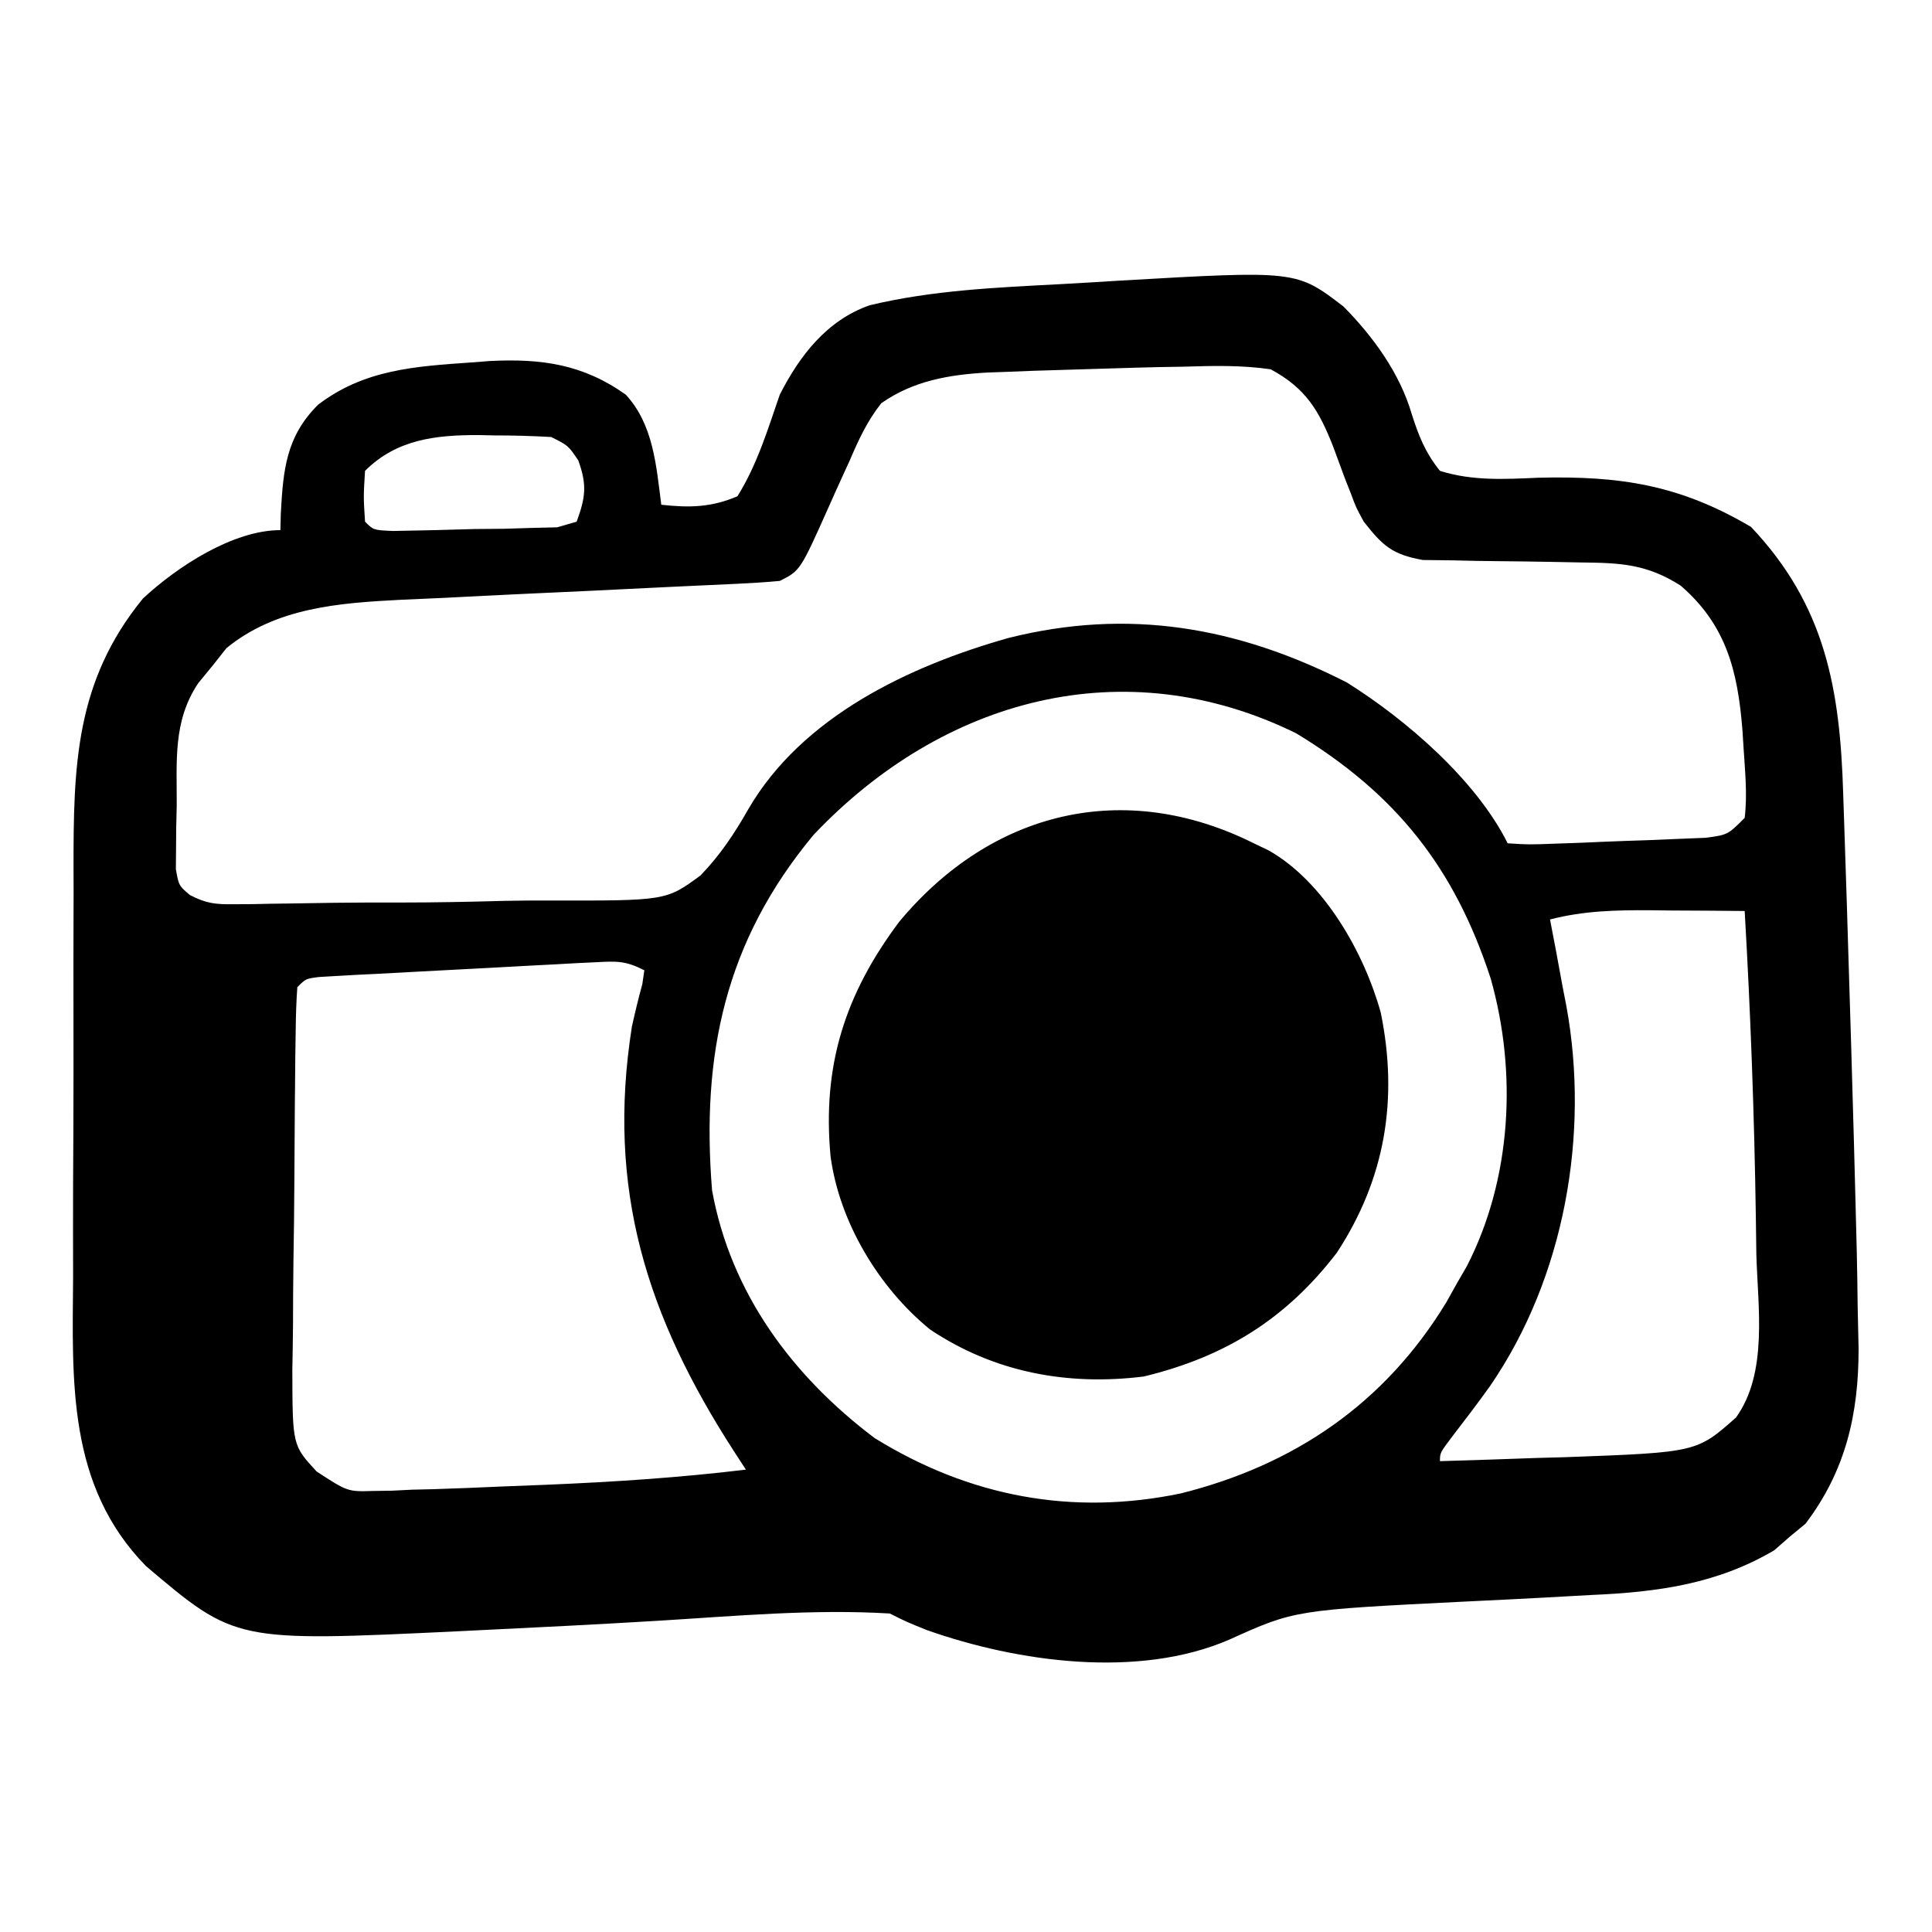
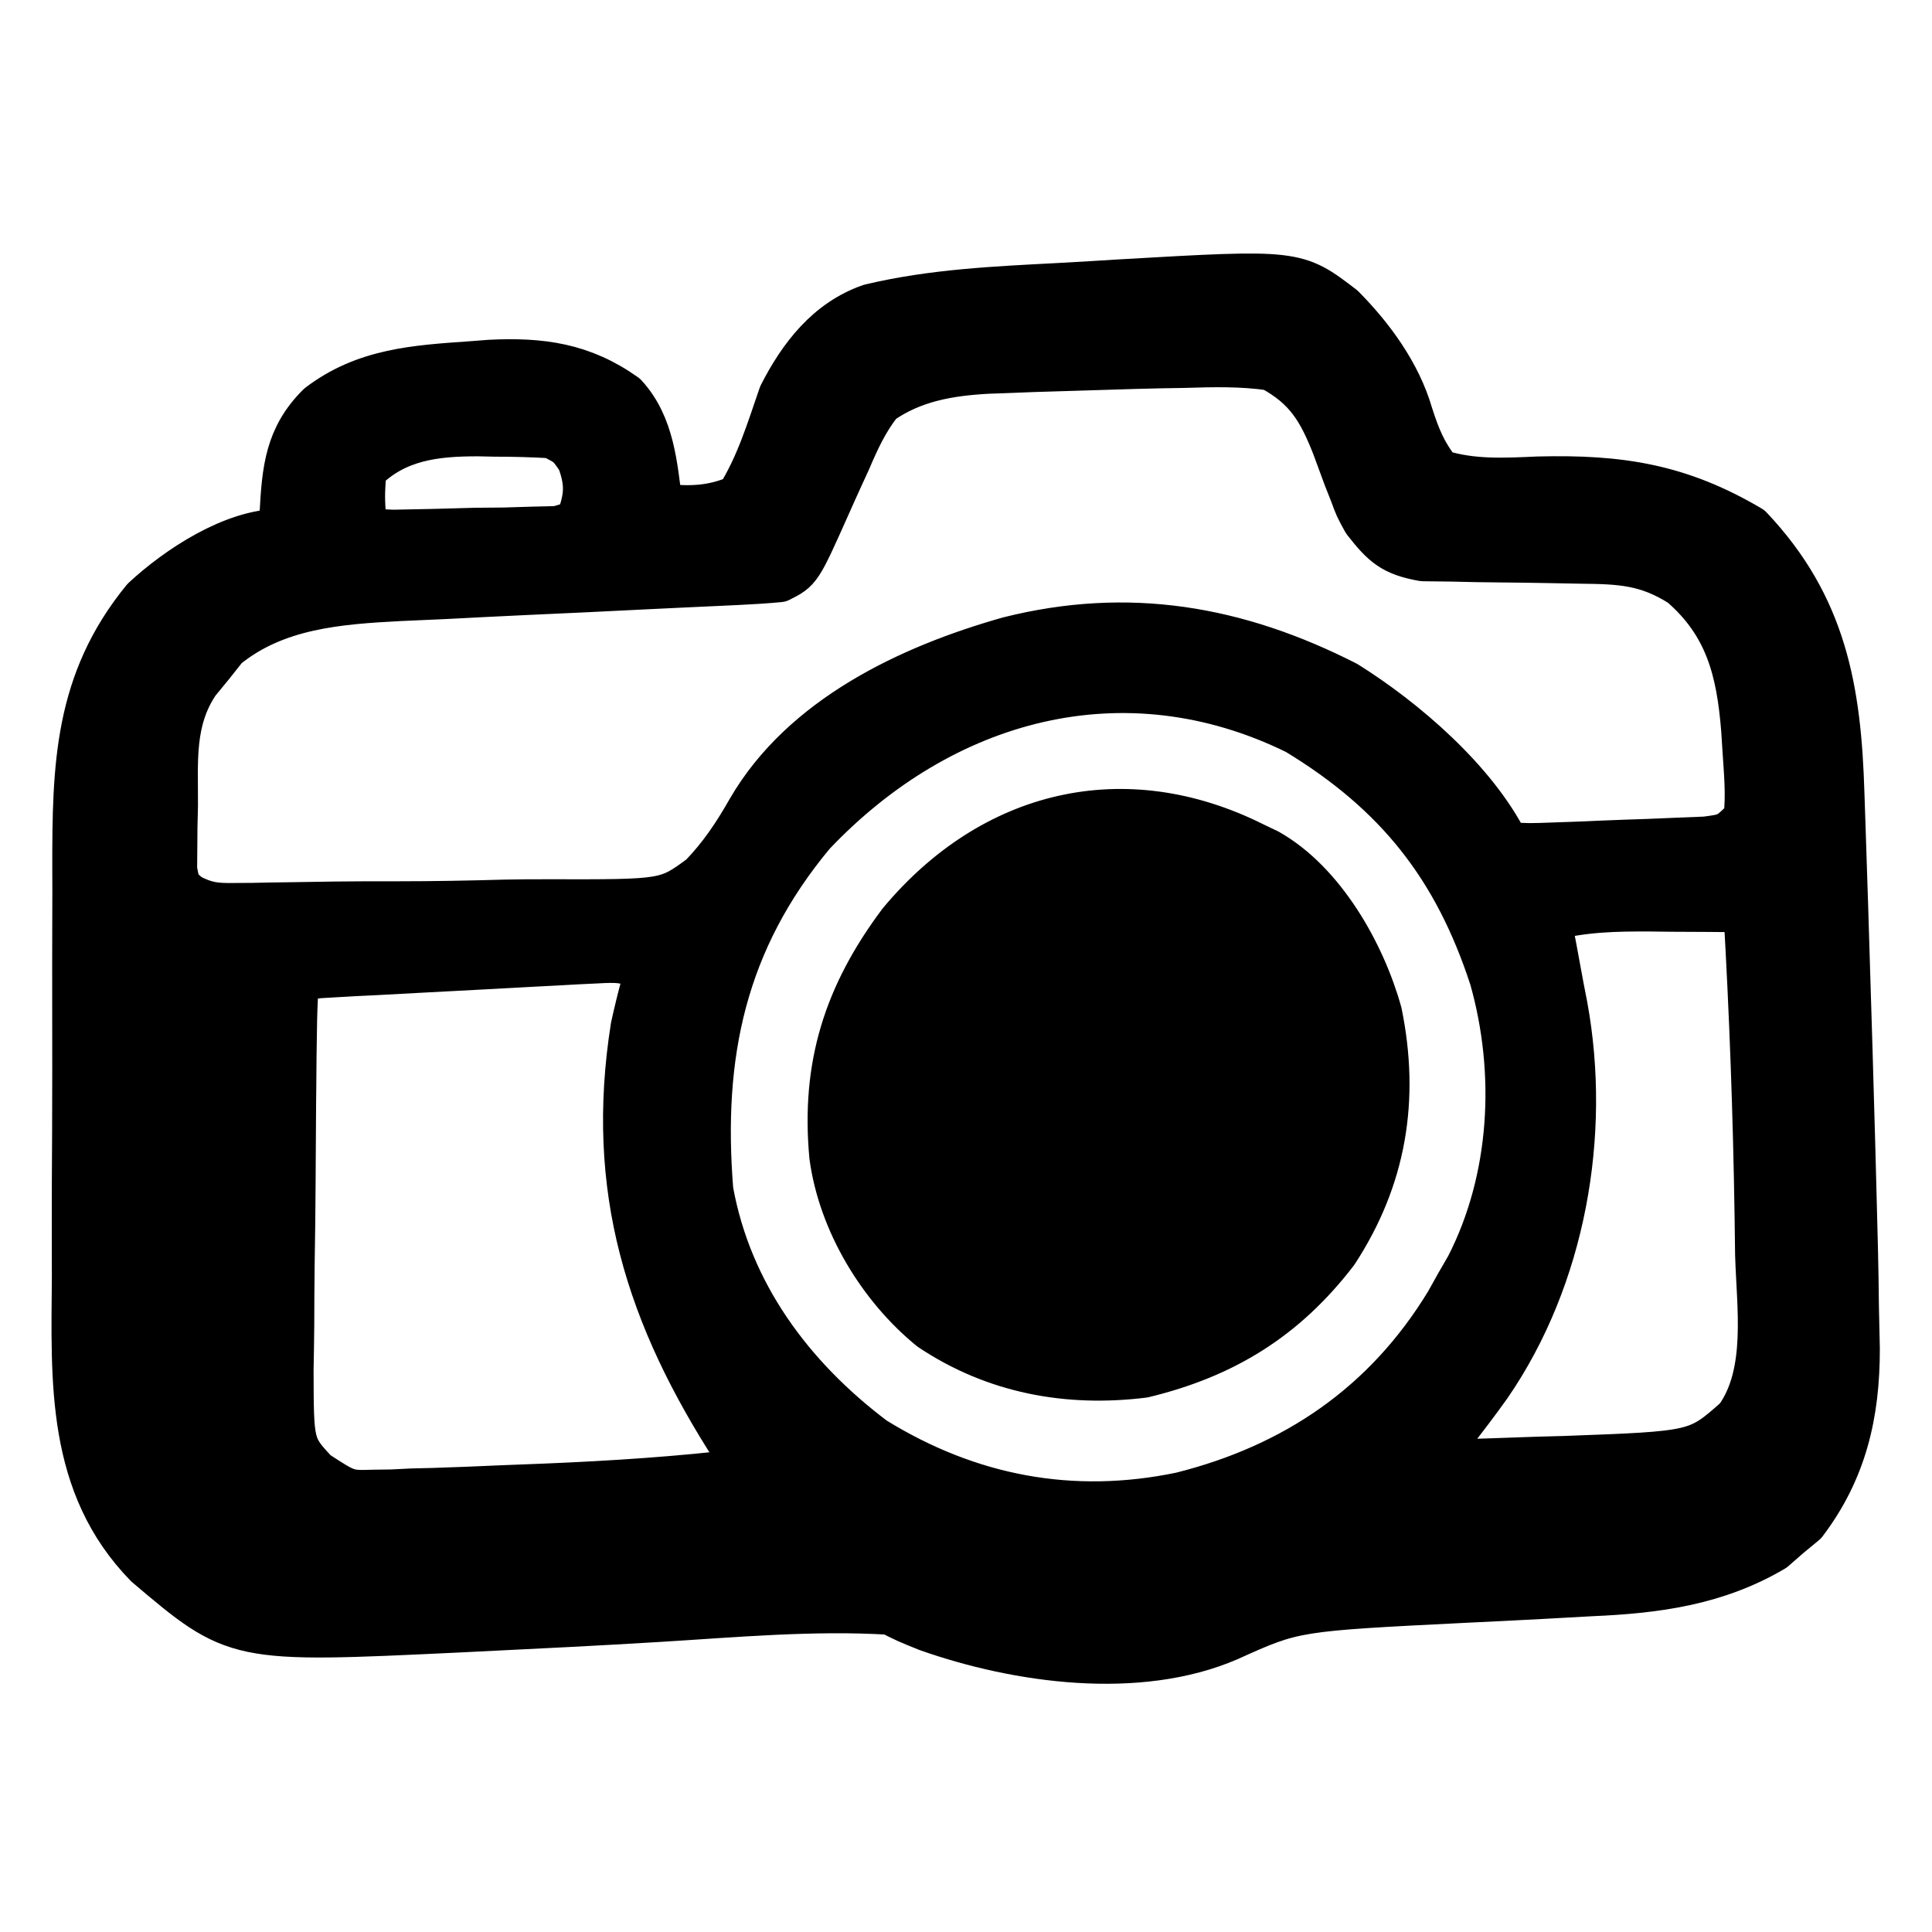
<svg xmlns="http://www.w3.org/2000/svg" viewBox="0 0 100 100">
-   <path d="M69.538 15.865 C71.071 17.415 72.460 19.325 73.069 21.428 C73.441 22.585 73.770 23.422 74.532 24.372 C76.228 24.902 77.866 24.802 79.627 24.727 C83.859 24.622 86.957 25.100 90.632 27.273 C94.492 31.347 95.241 35.688 95.403 41.077 C95.421 41.598 95.438 42.120 95.456 42.641 C95.504 44.025 95.548 45.410 95.592 46.790 C95.618 47.648 95.644 48.503 95.670 49.357 C95.776 52.669 95.872 55.985 95.964 59.302 C95.986 60.191 96.008 61.080 96.034 61.970 C96.087 63.849 96.135 65.733 96.152 67.612 C96.165 68.344 96.183 69.071 96.200 69.803 C96.205 73.194 95.530 76.133 93.449 78.871 C93.313 78.981 93.313 78.981 92.630 79.546 C92.367 79.774 92.104 80.002 91.833 80.243 C88.867 81.995 85.756 82.411 82.370 82.556 C81.524 82.604 80.679 82.648 79.838 82.696 C78.528 82.766 77.218 82.832 75.908 82.893 C67.015 83.336 67.015 83.336 63.632 84.865 C58.923 86.906 52.671 86.030 47.988 84.378 C46.932 83.953 46.932 83.953 46.056 83.515 C42.083 83.274 38.065 83.647 34.100 83.888 C30.933 84.080 27.761 84.238 24.589 84.391 C24.296 84.405 24.002 84.418 23.696 84.435 C12.183 84.983 12.183 84.983 7.552 81.057 C3.473 76.882 3.745 71.489 3.784 66.070 C3.784 65.273 3.780 64.471 3.780 63.674 C3.780 62.005 3.784 60.336 3.797 58.666 C3.806 56.533 3.806 54.404 3.802 52.270 C3.797 50.623 3.802 48.976 3.806 47.324 C3.811 46.540 3.811 45.756 3.806 44.972 C3.802 39.653 3.889 35.272 7.399 30.979 C9.164 29.336 12.060 27.439 14.513 27.439 C14.518 27.294 14.518 27.294 14.535 26.572 C14.658 24.307 14.811 22.589 16.467 20.946 C18.850 19.124 21.492 18.962 24.397 18.760 C24.716 18.734 25.032 18.712 25.356 18.686 C28.015 18.554 30.166 18.844 32.392 20.429 C33.824 21.985 33.965 24.101 34.228 26.125 C35.673 26.287 36.821 26.265 38.170 25.687 C39.196 24.039 39.730 22.252 40.361 20.429 C41.390 18.405 42.805 16.570 45.018 15.799 C48.264 15.023 51.559 14.883 54.879 14.708 C55.913 14.651 56.943 14.590 57.977 14.524 C67.102 13.998 67.102 13.998 69.538 15.865 Z M55.006 19.146 C54.003 19.172 53.000 19.207 51.997 19.251 C51.708 19.260 51.414 19.269 51.116 19.282 C49.132 19.391 47.278 19.707 45.618 20.868 C44.886 21.792 44.435 22.773 43.975 23.851 C43.914 23.982 43.914 23.982 43.607 24.653 C43.366 25.178 43.130 25.704 42.897 26.230 C41.421 29.537 41.421 29.537 40.361 30.068 C39.629 30.138 38.889 30.181 38.153 30.217 C37.693 30.238 37.233 30.260 36.755 30.282 C36.506 30.295 36.506 30.295 35.240 30.352 C34.718 30.374 34.201 30.401 33.680 30.427 C31.476 30.536 29.268 30.646 27.060 30.742 C25.711 30.804 24.362 30.874 23.012 30.944 C22.254 30.979 21.492 31.009 20.734 31.045 C17.532 31.211 14.290 31.448 11.723 33.546 C11.604 33.695 11.604 33.695 11.008 34.449 C10.886 34.597 10.886 34.597 10.268 35.351 C8.936 37.322 9.160 39.421 9.147 41.703 C9.138 42.089 9.129 42.470 9.120 42.864 C9.116 43.232 9.116 43.600 9.112 43.977 C9.107 44.314 9.107 44.647 9.103 44.993 C9.256 45.839 9.256 45.839 9.826 46.325 C10.676 46.768 11.166 46.816 12.117 46.803 C12.424 46.803 12.730 46.798 13.046 46.798 C13.374 46.790 13.707 46.785 14.049 46.777 C14.220 46.772 14.220 46.772 15.100 46.763 C15.841 46.755 16.585 46.741 17.326 46.728 C18.430 46.715 19.534 46.711 20.642 46.715 C22.473 46.715 24.305 46.680 26.136 46.628 C26.885 46.614 27.630 46.606 28.379 46.610 C34.473 46.623 34.473 46.623 36.252 45.318 C37.264 44.275 38.013 43.149 38.727 41.892 C41.513 37.090 47.064 34.470 52.203 33.020 C58.388 31.469 64.040 32.433 69.713 35.325 C72.771 37.239 76.399 40.367 78.037 43.649 C79.119 43.719 79.119 43.719 80.543 43.666 C80.793 43.657 81.042 43.649 81.301 43.640 C81.831 43.622 82.361 43.600 82.891 43.574 C83.702 43.539 84.512 43.513 85.323 43.486 C85.840 43.465 86.352 43.443 86.865 43.421 C87.101 43.412 87.101 43.412 88.288 43.364 C89.428 43.210 89.428 43.210 90.304 42.334 C90.448 41.151 90.326 39.960 90.251 38.773 C90.229 38.435 90.207 38.098 90.185 37.747 C89.940 34.729 89.353 32.354 86.992 30.313 C85.244 29.196 83.890 29.134 81.857 29.113 C81.314 29.104 80.766 29.091 80.219 29.082 C79.360 29.064 78.501 29.056 77.643 29.047 C76.810 29.042 75.982 29.025 75.150 29.003 C74.655 28.999 74.160 28.990 73.647 28.985 C72.061 28.701 71.571 28.254 70.589 27.001 C70.186 26.265 70.186 26.265 69.924 25.551 C69.818 25.284 69.713 25.021 69.608 24.753 C69.407 24.206 69.205 23.663 69.004 23.115 C68.272 21.257 67.597 20.097 65.770 19.115 C64.268 18.896 62.796 18.931 61.280 18.979 C60.855 18.984 60.430 18.993 59.992 19.001 C58.327 19.036 56.667 19.102 55.006 19.146 Z M18.894 24.372 C18.811 25.713 18.811 25.713 18.894 27.001 C19.332 27.439 19.332 27.439 20.340 27.483 C21.759 27.461 23.174 27.426 24.589 27.382 C24.839 27.382 24.839 27.382 26.092 27.369 C26.565 27.356 27.034 27.338 27.520 27.325 C27.739 27.321 27.739 27.321 28.839 27.294 C29.172 27.198 29.505 27.102 29.847 27.001 C30.311 25.739 30.390 25.095 29.930 23.825 C29.408 23.058 29.408 23.058 28.532 22.620 C27.542 22.563 26.570 22.537 25.575 22.537 C25.308 22.532 25.045 22.528 24.769 22.519 C22.552 22.515 20.528 22.738 18.894 24.372 Z M42.113 43.210 C37.522 48.726 36.291 54.605 36.856 61.610 C37.816 66.920 41.009 71.227 45.276 74.438 C50.179 77.469 55.497 78.468 61.118 77.299 C66.997 75.827 71.676 72.646 74.865 67.402 C75.045 67.082 75.224 66.758 75.408 66.429 C75.579 66.136 75.750 65.838 75.925 65.536 C78.252 61.001 78.528 55.503 77.161 50.658 C75.290 44.910 72.259 41.090 67.085 37.953 C58.187 33.585 48.794 36.157 42.113 43.210 Z M80.228 47.591 C80.324 48.086 80.420 48.586 80.517 49.098 C80.639 49.764 80.762 50.430 80.885 51.096 C80.950 51.420 81.012 51.749 81.077 52.082 C82.287 58.719 80.981 66.140 77.117 71.752 C76.504 72.611 75.868 73.443 75.224 74.280 C74.532 75.191 74.532 75.191 74.532 75.629 C76.215 75.581 77.892 75.524 79.570 75.463 C80.044 75.450 80.517 75.437 81.003 75.424 C87.820 75.174 87.820 75.174 89.857 73.369 C91.522 71.051 90.983 67.639 90.908 64.922 C90.900 64.274 90.891 63.626 90.882 62.982 C90.803 57.703 90.610 52.424 90.304 47.153 C89.038 47.140 87.767 47.131 86.497 47.127 C86.142 47.123 85.783 47.118 85.415 47.114 C83.627 47.105 81.976 47.140 80.228 47.591 Z M30.854 49.804 C30.688 49.813 30.688 49.813 29.851 49.852 C29.492 49.874 29.132 49.896 28.764 49.913 C28.396 49.935 28.028 49.953 27.652 49.970 C26.876 50.014 26.096 50.053 25.321 50.097 C24.129 50.163 22.933 50.224 21.742 50.286 C20.988 50.325 20.235 50.365 19.481 50.408 C19.122 50.426 18.763 50.443 18.395 50.461 C18.062 50.483 17.733 50.500 17.392 50.518 C17.102 50.535 16.809 50.553 16.507 50.570 C15.828 50.658 15.828 50.658 15.389 51.096 C15.337 51.823 15.315 52.551 15.306 53.282 C15.297 53.747 15.293 54.215 15.284 54.697 C15.280 55.210 15.276 55.722 15.271 56.235 C15.267 56.493 15.267 56.752 15.262 57.019 C15.254 58.382 15.245 59.749 15.236 61.115 C15.232 62.526 15.210 63.932 15.188 65.343 C15.175 66.425 15.166 67.512 15.166 68.594 C15.162 69.365 15.144 70.136 15.131 70.907 C15.140 74.815 15.140 74.815 16.393 76.168 C17.996 77.211 17.996 77.211 19.306 77.172 C19.630 77.167 19.954 77.163 20.287 77.158 C20.463 77.150 20.463 77.150 21.330 77.106 C21.694 77.097 22.053 77.088 22.425 77.080 C23.586 77.045 24.747 76.996 25.904 76.944 C26.692 76.913 27.476 76.882 28.261 76.852 C31.730 76.707 35.165 76.484 38.608 76.068 C38.508 75.914 38.508 75.914 38.000 75.134 C33.470 68.129 31.380 61.540 32.707 53.138 C32.869 52.402 33.045 51.670 33.246 50.943 C33.281 50.706 33.316 50.465 33.351 50.220 C32.366 49.725 31.941 49.747 30.854 49.804 Z M64.895 43.648 C65.149 43.770 65.403 43.889 65.662 44.016 C68.523 45.632 70.604 49.299 71.467 52.410 C72.382 56.882 71.708 61.005 69.193 64.843 C66.560 68.273 63.414 70.227 59.200 71.248 C55.257 71.738 51.463 71.037 48.138 68.812 C45.492 66.656 43.450 63.270 42.990 59.857 C42.552 55.165 43.731 51.463 46.548 47.704 C51.332 41.965 58.188 40.305 64.895 43.648 Z" fill="currentColor" fill-rule="evenodd" />
+   <path d="M69.538 15.865 C71.071 17.415 72.460 19.325 73.069 21.428 C73.441 22.585 73.770 23.422 74.532 24.372 C76.228 24.902 77.866 24.802 79.627 24.727 C83.859 24.622 86.957 25.100 90.632 27.273 C94.492 31.347 95.241 35.688 95.403 41.077 C95.421 41.598 95.438 42.120 95.456 42.641 C95.504 44.025 95.548 45.410 95.592 46.790 C95.618 47.648 95.644 48.503 95.670 49.357 C95.776 52.669 95.872 55.985 95.964 59.302 C95.986 60.191 96.008 61.080 96.034 61.970 C96.087 63.849 96.135 65.733 96.152 67.612 C96.165 68.344 96.183 69.071 96.200 69.803 C96.205 73.194 95.530 76.133 93.449 78.871 C93.313 78.981 93.313 78.981 92.630 79.546 C92.367 79.774 92.104 80.002 91.833 80.243 C88.867 81.995 85.756 82.411 82.370 82.556 C81.524 82.604 80.679 82.648 79.838 82.696 C78.528 82.766 77.218 82.832 75.908 82.893 C67.015 83.336 67.015 83.336 63.632 84.865 C58.923 86.906 52.671 86.030 47.988 84.378 C46.932 83.953 46.932 83.953 46.056 83.515 C42.083 83.274 38.065 83.647 34.100 83.888 C30.933 84.080 27.761 84.238 24.589 84.391 C24.296 84.405 24.002 84.418 23.696 84.435 C12.183 84.983 12.183 84.983 7.552 81.057 C3.473 76.882 3.745 71.489 3.784 66.070 C3.784 65.273 3.780 64.471 3.780 63.674 C3.780 62.005 3.784 60.336 3.797 58.666 C3.806 56.533 3.806 54.404 3.802 52.270 C3.797 50.623 3.802 48.976 3.806 47.324 C3.811 46.540 3.811 45.756 3.806 44.972 C3.802 39.653 3.889 35.272 7.399 30.979 C9.164 29.336 12.060 27.439 14.513 27.439 C14.518 27.294 14.518 27.294 14.535 26.572 C14.658 24.307 14.811 22.589 16.467 20.946 C18.850 19.124 21.492 18.962 24.397 18.760 C24.716 18.734 25.032 18.712 25.356 18.686 C28.015 18.554 30.166 18.844 32.392 20.429 C33.824 21.985 33.965 24.101 34.228 26.125 C35.673 26.287 36.821 26.265 38.170 25.687 C39.196 24.039 39.730 22.252 40.361 20.429 C41.390 18.405 42.805 16.570 45.018 15.799 C48.264 15.023 51.559 14.883 54.879 14.708 C55.913 14.651 56.943 14.590 57.977 14.524 C67.102 13.998 67.102 13.998 69.538 15.865 Z M55.006 19.146 C54.003 19.172 53.000 19.207 51.997 19.251 C51.708 19.260 51.414 19.269 51.116 19.282 C49.132 19.391 47.278 19.707 45.618 20.868 C44.886 21.792 44.435 22.773 43.975 23.851 C43.914 23.982 43.914 23.982 43.607 24.653 C43.366 25.178 43.130 25.704 42.897 26.230 C41.421 29.537 41.421 29.537 40.361 30.068 C39.629 30.138 38.889 30.181 38.153 30.217 C37.693 30.238 37.233 30.260 36.755 30.282 C36.506 30.295 36.506 30.295 35.240 30.352 C34.718 30.374 34.201 30.401 33.680 30.427 C31.476 30.536 29.268 30.646 27.060 30.742 C25.711 30.804 24.362 30.874 23.012 30.944 C22.254 30.979 21.492 31.009 20.734 31.045 C17.532 31.211 14.290 31.448 11.723 33.546 C11.604 33.695 11.604 33.695 11.008 34.449 C10.886 34.597 10.886 34.597 10.268 35.351 C8.936 37.322 9.160 39.421 9.147 41.703 C9.138 42.089 9.129 42.470 9.120 42.864 C9.116 43.232 9.116 43.600 9.112 43.977 C9.107 44.314 9.107 44.647 9.103 44.993 C9.256 45.839 9.256 45.839 9.826 46.325 C10.676 46.768 11.166 46.816 12.117 46.803 C12.424 46.803 12.730 46.798 13.046 46.798 C13.374 46.790 13.707 46.785 14.049 46.777 C14.220 46.772 14.220 46.772 15.100 46.763 C15.841 46.755 16.585 46.741 17.326 46.728 C18.430 46.715 19.534 46.711 20.642 46.715 C22.473 46.715 24.305 46.680 26.136 46.628 C26.885 46.614 27.630 46.606 28.379 46.610 C34.473 46.623 34.473 46.623 36.252 45.318 C37.264 44.275 38.013 43.149 38.727 41.892 C41.513 37.090 47.064 34.470 52.203 33.020 C58.388 31.469 64.040 32.433 69.713 35.325 C72.771 37.239 76.399 40.367 78.037 43.649 C79.119 43.719 79.119 43.719 80.543 43.666 C80.793 43.657 81.042 43.649 81.301 43.640 C81.831 43.622 82.361 43.600 82.891 43.574 C83.702 43.539 84.512 43.513 85.323 43.486 C85.840 43.465 86.352 43.443 86.865 43.421 C87.101 43.412 87.101 43.412 88.288 43.364 C89.428 43.210 89.428 43.210 90.304 42.334 C90.448 41.151 90.326 39.960 90.251 38.773 C90.229 38.435 90.207 38.098 90.185 37.747 C89.940 34.729 89.353 32.354 86.992 30.313 C85.244 29.196 83.890 29.134 81.857 29.113 C81.314 29.104 80.766 29.091 80.219 29.082 C79.360 29.064 78.501 29.056 77.643 29.047 C76.810 29.042 75.982 29.025 75.150 29.003 C74.655 28.999 74.160 28.990 73.647 28.985 C72.061 28.701 71.571 28.254 70.589 27.001 C70.186 26.265 70.186 26.265 69.924 25.551 C69.818 25.284 69.713 25.021 69.608 24.753 C69.407 24.206 69.205 23.663 69.004 23.115 C68.272 21.257 67.597 20.097 65.770 19.115 C64.268 18.896 62.796 18.931 61.280 18.979 C60.855 18.984 60.430 18.993 59.992 19.001 C58.327 19.036 56.667 19.102 55.006 19.146 Z M18.894 24.372 C18.811 25.713 18.811 25.713 18.894 27.001 C19.332 27.439 19.332 27.439 20.340 27.483 C21.759 27.461 23.174 27.426 24.589 27.382 C24.839 27.382 24.839 27.382 26.092 27.369 C26.565 27.356 27.034 27.338 27.520 27.325 C27.739 27.321 27.739 27.321 28.839 27.294 C29.172 27.198 29.505 27.102 29.847 27.001 C30.311 25.739 30.390 25.095 29.930 23.825 C29.408 23.058 29.408 23.058 28.532 22.620 C27.542 22.563 26.570 22.537 25.575 22.537 C25.308 22.532 25.045 22.528 24.769 22.519 C22.552 22.515 20.528 22.738 18.894 24.372 Z M42.113 43.210 C37.522 48.726 36.291 54.605 36.856 61.610 C37.816 66.920 41.009 71.227 45.276 74.438 C50.179 77.469 55.497 78.468 61.118 77.299 C66.997 75.827 71.676 72.646 74.865 67.402 C75.045 67.082 75.224 66.758 75.408 66.429 C75.579 66.136 75.750 65.838 75.925 65.536 C78.252 61.001 78.528 55.503 77.161 50.658 C75.290 44.910 72.259 41.090 67.085 37.953 C58.187 33.585 48.794 36.157 42.113 43.210 Z M80.228 47.591 C80.324 48.086 80.420 48.586 80.517 49.098 C80.639 49.764 80.762 50.430 80.885 51.096 C80.950 51.420 81.012 51.749 81.077 52.082 C82.287 58.719 80.981 66.140 77.117 71.752 C76.504 72.611 75.868 73.443 75.224 74.280 C74.532 75.191 74.532 75.191 74.532 75.629 C76.215 75.581 77.892 75.524 79.570 75.463 C80.044 75.450 80.517 75.437 81.003 75.424 C87.820 75.174 87.820 75.174 89.857 73.369 C91.522 71.051 90.983 67.639 90.908 64.922 C90.900 64.274 90.891 63.626 90.882 62.982 C90.803 57.703 90.610 52.424 90.304 47.153 C89.038 47.140 87.767 47.131 86.497 47.127 C86.142 47.123 85.783 47.118 85.415 47.114 C83.627 47.105 81.976 47.140 80.228 47.591 Z M30.854 49.804 C30.688 49.813 30.688 49.813 29.851 49.852 C29.492 49.874 29.132 49.896 28.764 49.913 C28.396 49.935 28.028 49.953 27.652 49.970 C26.876 50.014 26.096 50.053 25.321 50.097 C24.129 50.163 22.933 50.224 21.742 50.286 C20.988 50.325 20.235 50.365 19.481 50.408 C19.122 50.426 18.763 50.443 18.395 50.461 C18.062 50.483 17.733 50.500 17.392 50.518 C17.102 50.535 16.809 50.553 16.507 50.570 C15.828 50.658 15.828 50.658 15.389 51.096 C15.337 51.823 15.315 52.551 15.306 53.282 C15.297 53.747 15.293 54.215 15.284 54.697 C15.280 55.210 15.276 55.722 15.271 56.235 C15.267 56.493 15.267 56.752 15.262 57.019 C15.254 58.382 15.245 59.749 15.236 61.115 C15.232 62.526 15.210 63.932 15.188 65.343 C15.175 66.425 15.166 67.512 15.166 68.594 C15.162 69.365 15.144 70.136 15.131 70.907 C15.140 74.815 15.140 74.815 16.393 76.168 C17.996 77.211 17.996 77.211 19.306 77.172 C19.630 77.167 19.954 77.163 20.287 77.158 C20.463 77.150 20.463 77.150 21.330 77.106 C21.694 77.097 22.053 77.088 22.425 77.080 C23.586 77.045 24.747 76.996 25.904 76.944 C26.692 76.913 27.476 76.882 28.261 76.852 C31.730 76.707 35.165 76.484 38.608 76.068 C38.508 75.914 38.508 75.914 38.000 75.134 C33.470 68.129 31.380 61.540 32.707 53.138 C32.869 52.402 33.045 51.670 33.246 50.943 C33.281 50.706 33.316 50.465 33.351 50.220 C32.366 49.725 31.941 49.747 30.854 49.804 Z M64.895 43.648 C65.149 43.770 65.403 43.889 65.662 44.016 C68.523 45.632 70.604 49.299 71.467 52.410 C72.382 56.882 71.708 61.005 69.193 64.843 C66.560 68.273 63.414 70.227 59.200 71.248 C55.257 71.738 51.463 71.037 48.138 68.812 C45.492 66.656 43.450 63.270 42.990 59.857 C42.552 55.165 43.731 51.463 46.548 47.704 C51.332 41.965 58.188 40.305 64.895 43.648 Z" fill="currentColor" stroke="currentColor" stroke-width="2.2" stroke-linejoin="round" stroke-linecap="round" fill-rule="evenodd" />
</svg>
